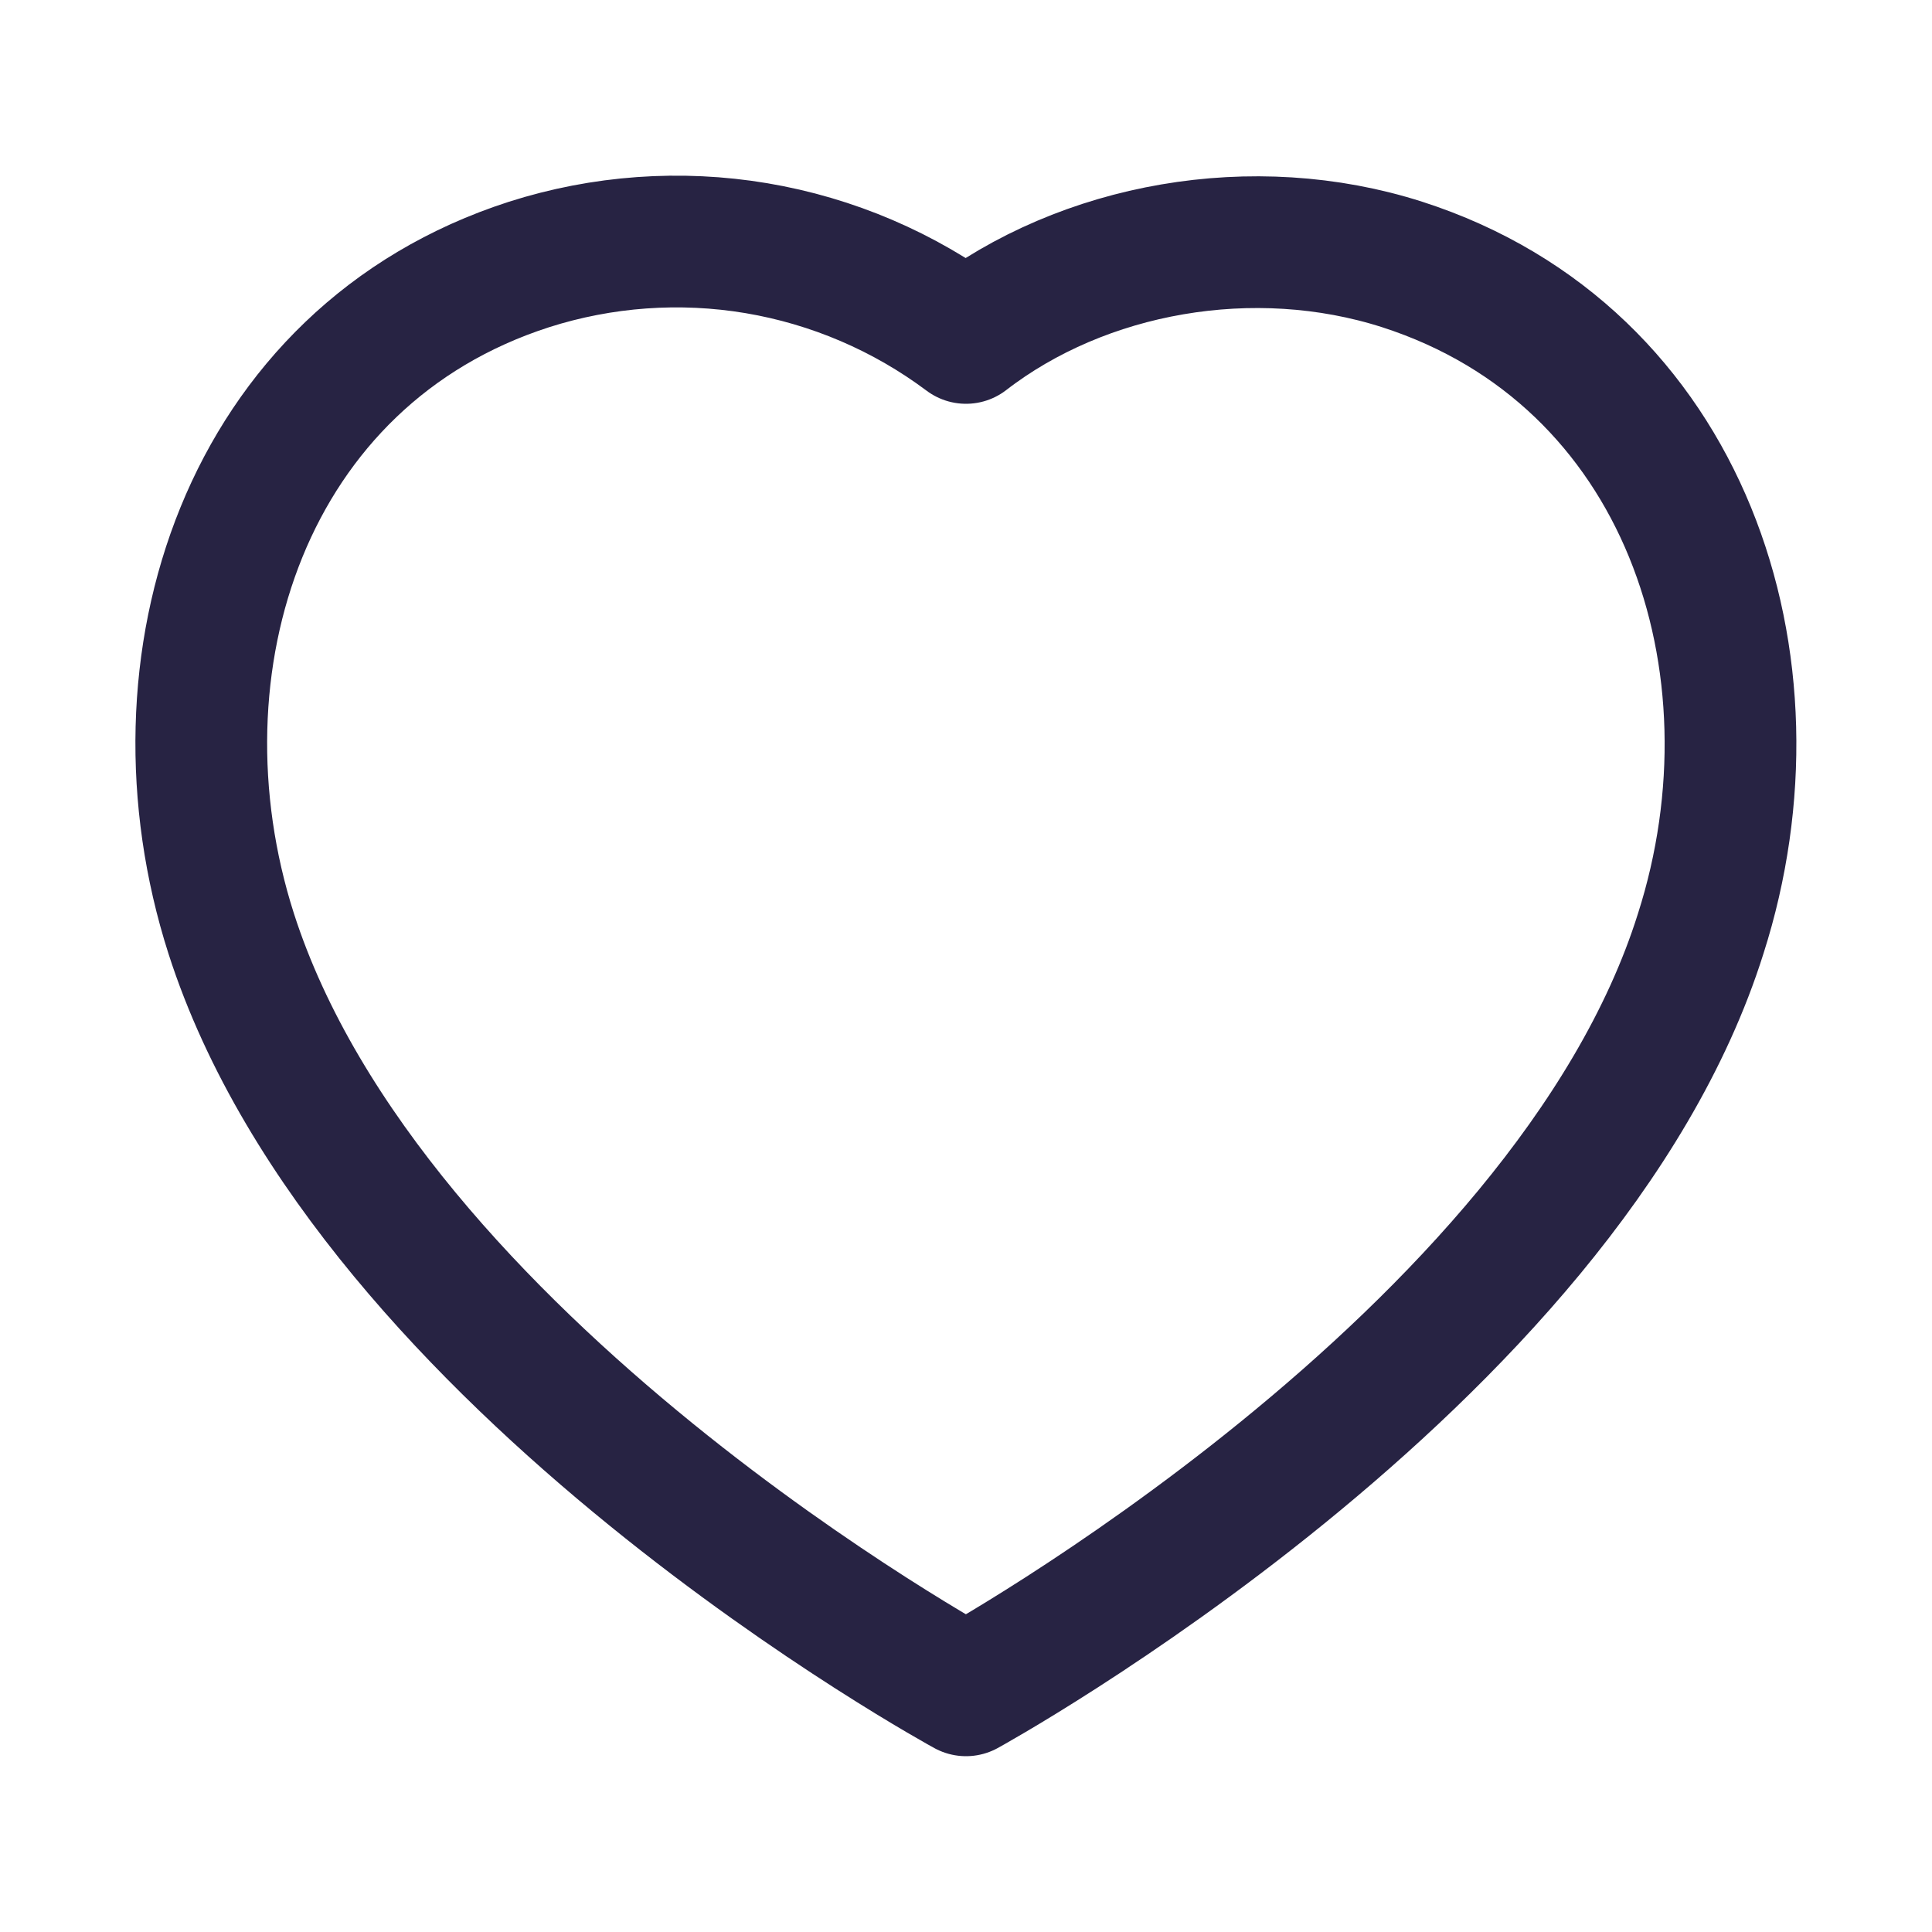
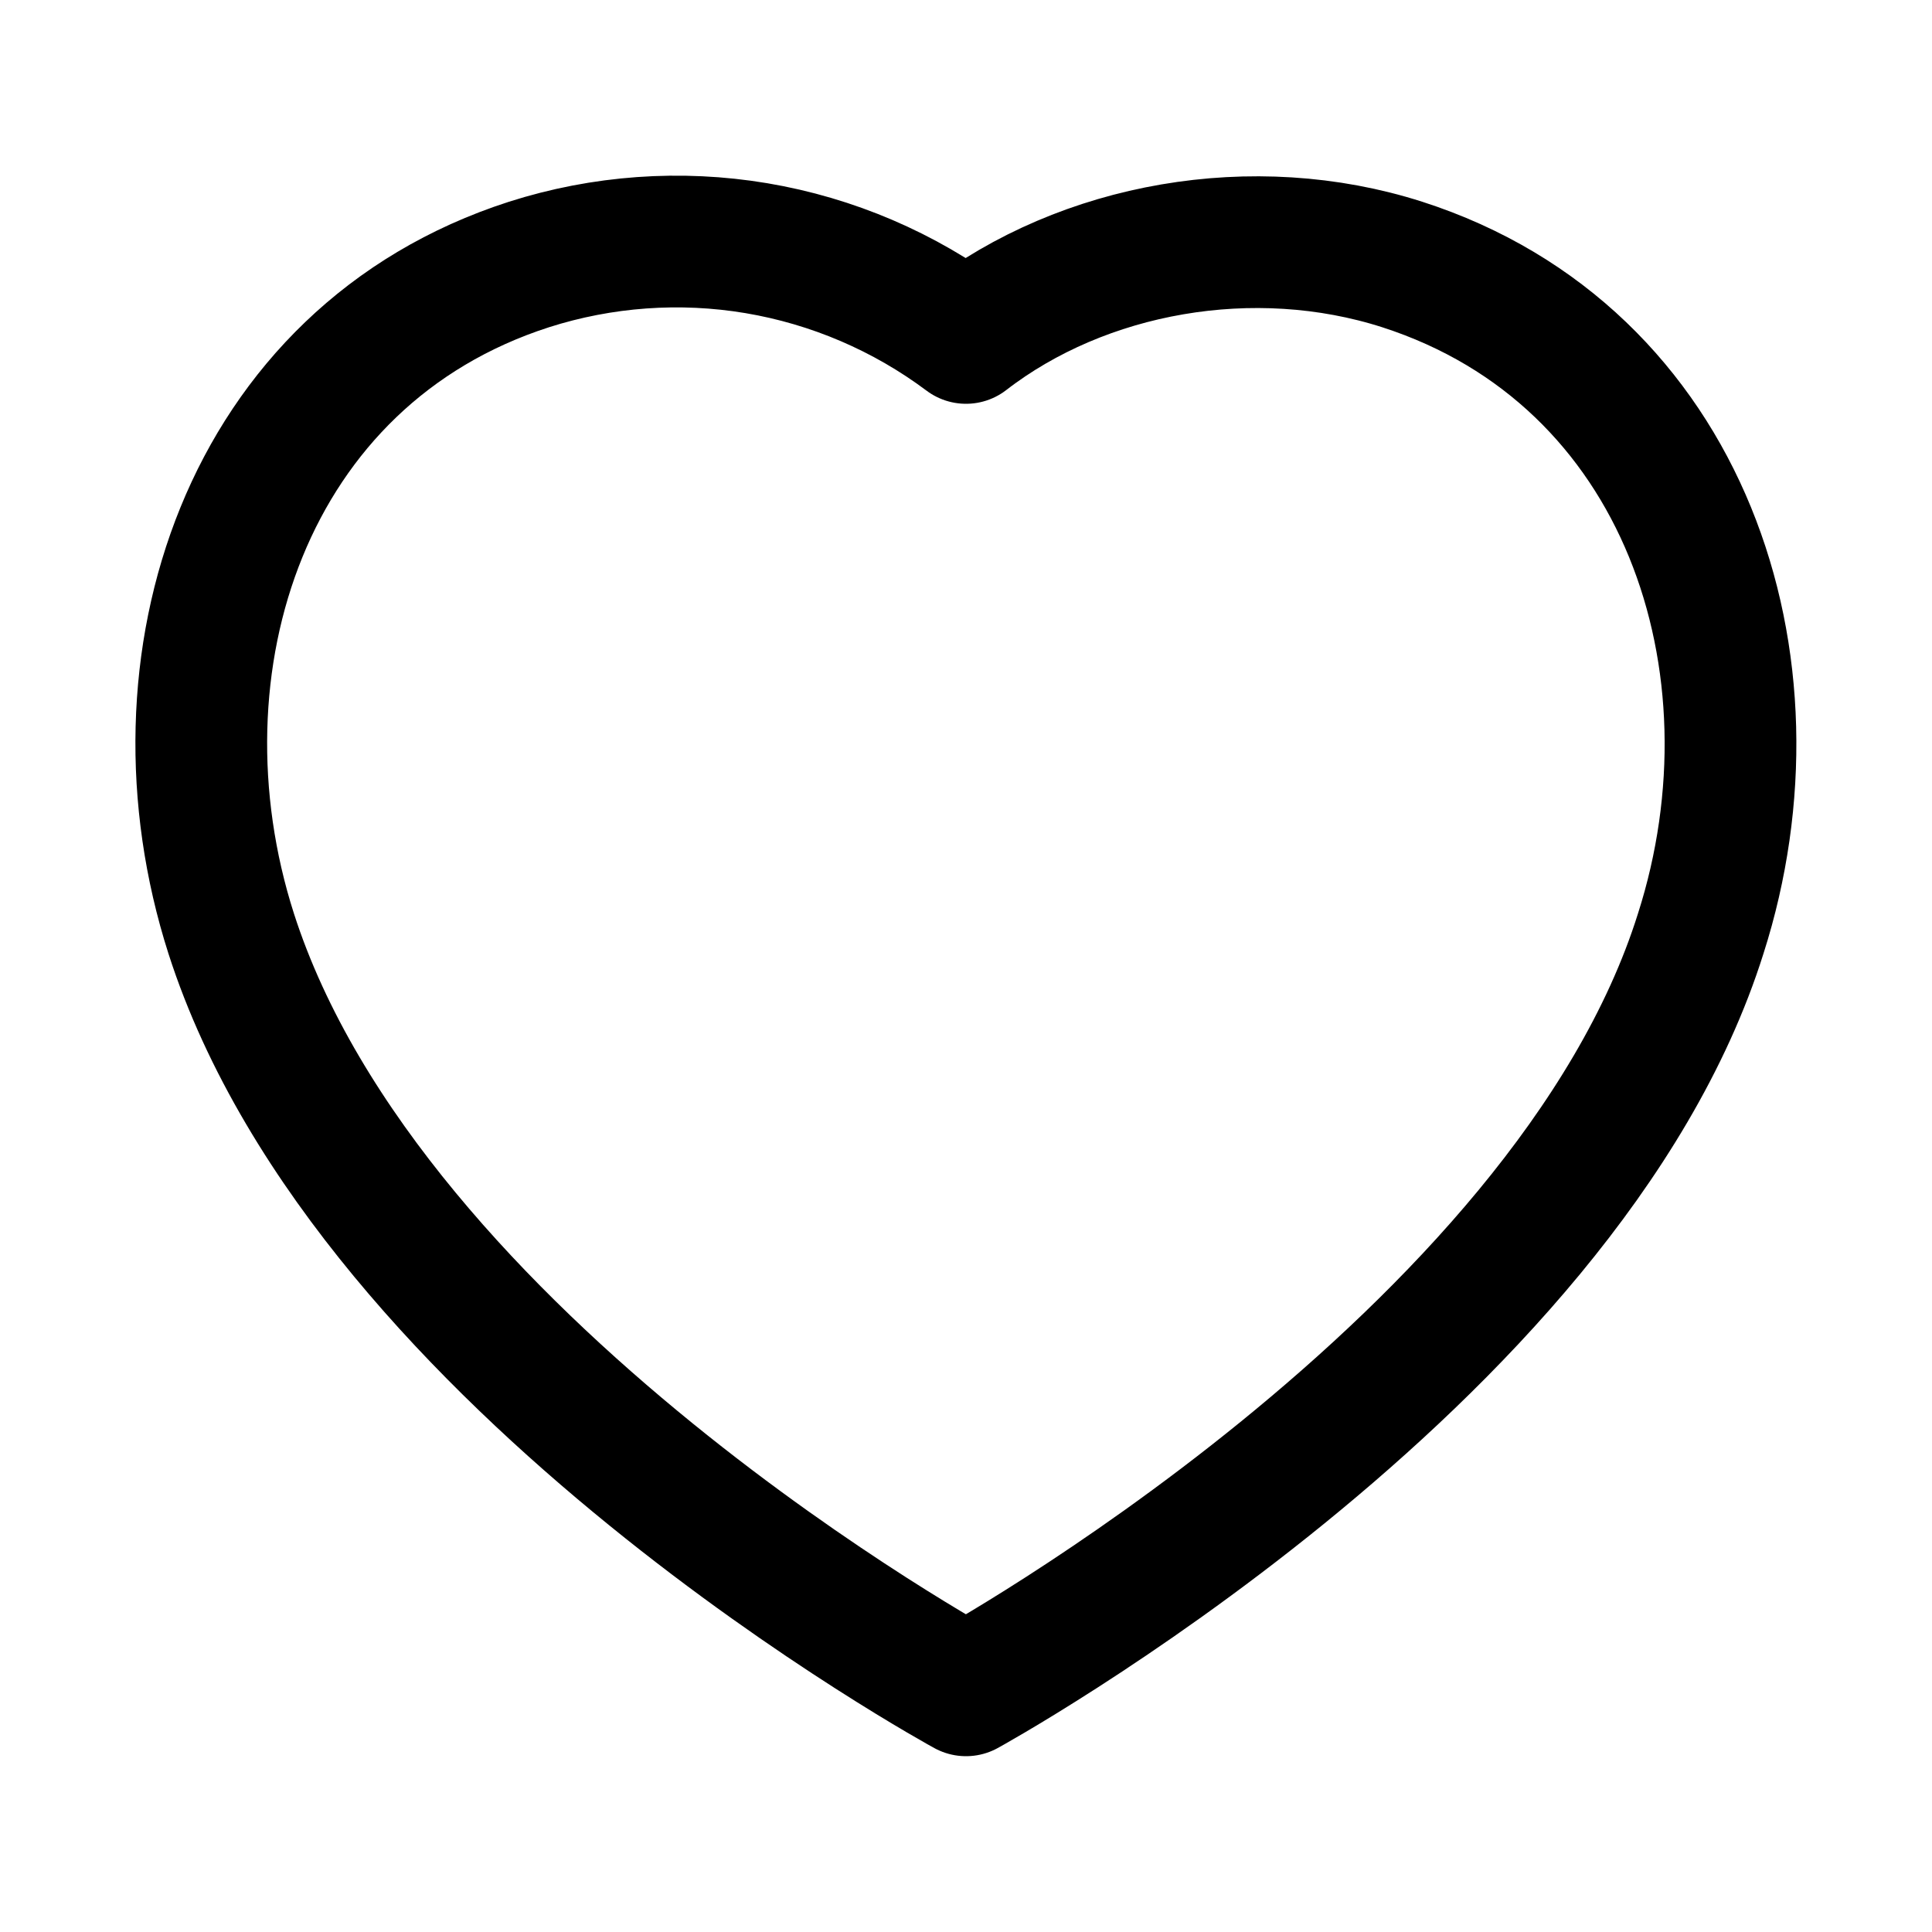
<svg xmlns="http://www.w3.org/2000/svg" width="22" height="22" viewBox="0 0 22 22" fill="none">
-   <path fill-rule="evenodd" clip-rule="evenodd" d="M2.633 10.632C1.649 7.561 2.798 4.051 6.023 3.012C6.859 2.745 7.747 2.681 8.613 2.826C9.479 2.972 10.297 3.322 11 3.848C12.334 2.817 14.274 2.469 15.968 3.012C19.192 4.051 20.349 7.561 19.366 10.632C17.836 15.499 11 19.248 11 19.248C11 19.248 4.215 15.556 2.633 10.632V10.632Z" stroke="#272343" stroke-width="1.5" stroke-linecap="round" stroke-linejoin="round" />
+   <path fill-rule="evenodd" clip-rule="evenodd" d="M2.633 10.632C1.649 7.561 2.798 4.051 6.023 3.012C6.859 2.745 7.747 2.681 8.613 2.826C9.479 2.972 10.297 3.322 11 3.848C12.334 2.817 14.274 2.469 15.968 3.012C19.192 4.051 20.349 7.561 19.366 10.632C17.836 15.499 11 19.248 11 19.248C11 19.248 4.215 15.556 2.633 10.632V10.632Z" stroke="currentColor" stroke-width="1.5" stroke-linecap="round" stroke-linejoin="round" />
</svg>
